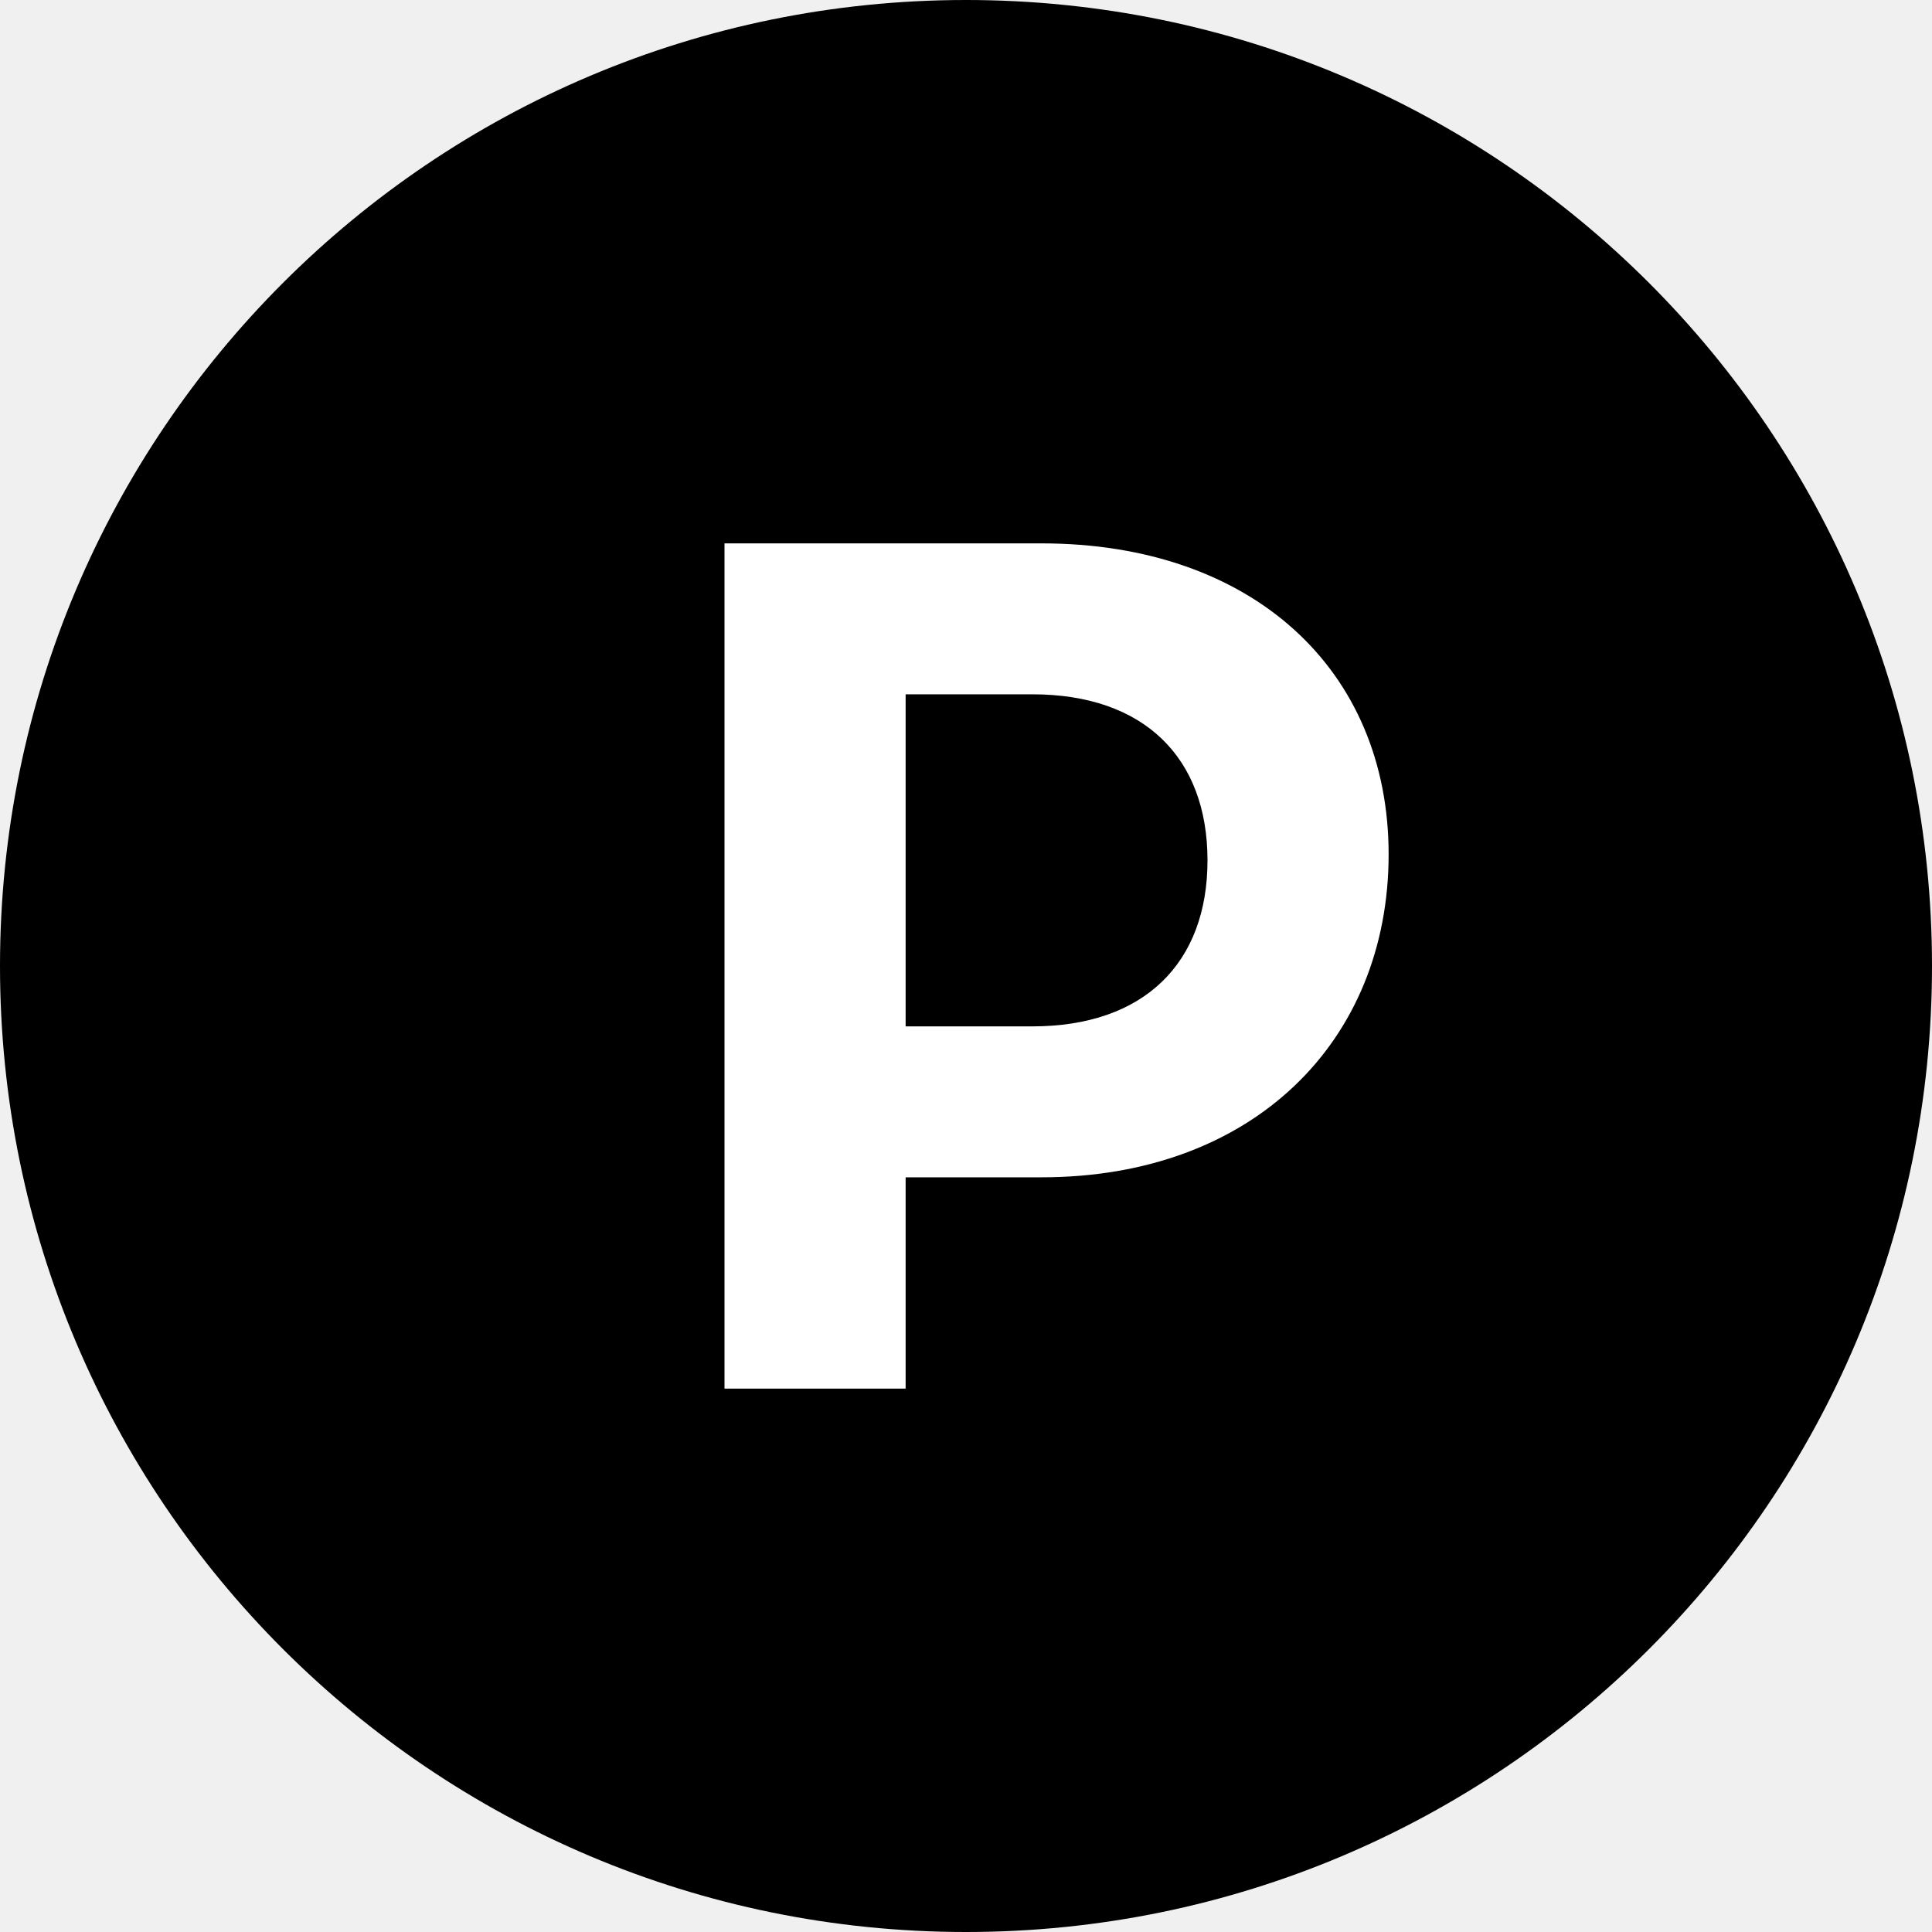
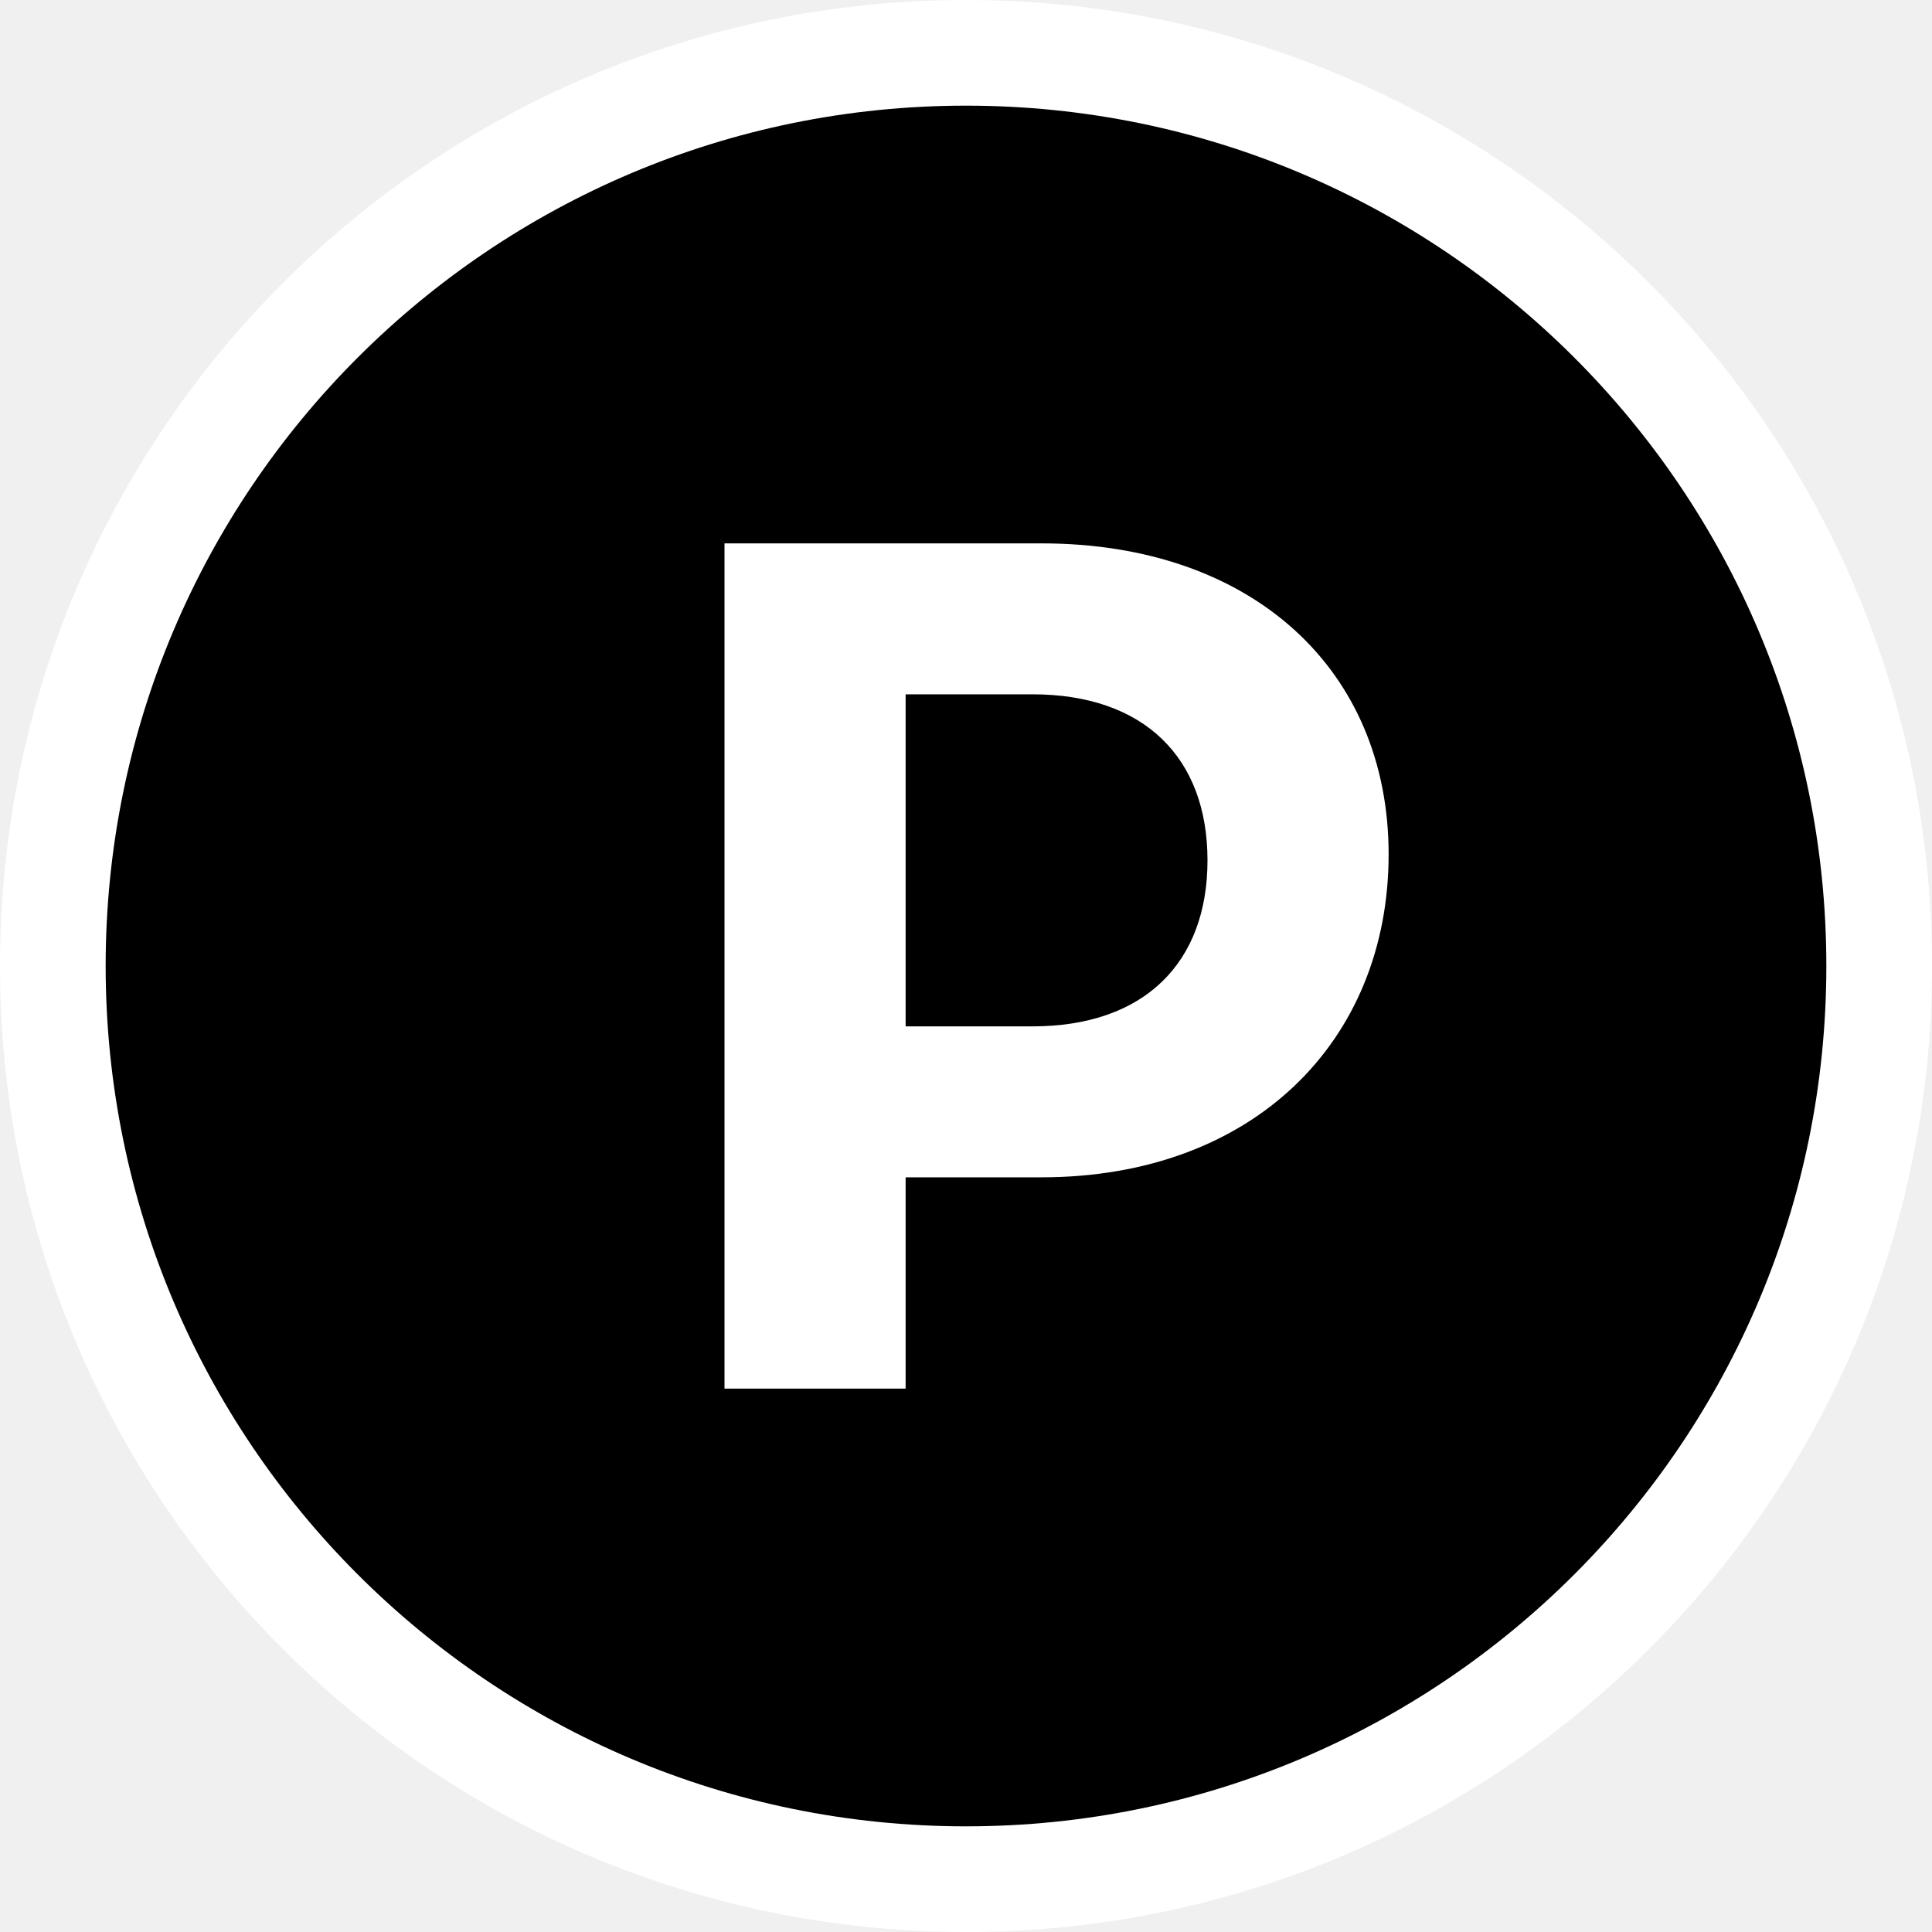
<svg xmlns="http://www.w3.org/2000/svg" viewBox="0 0 64 64">
-   <circle cx="32" cy="32" r="32" fill="#000000" />
+   <circle cx="32" cy="32" r="32" fill="#ffffff" />
+   <circle cx="32" cy="32" r="28.5" fill="#000000" />
  <path d="M24 18h10.5c7 0 11.5 4.2 11.5 10.3 0 6.2-4.5 10.7-11.5 10.7H30V46h-6V18zm6 5v11h4.2c3.7 0 5.8-2.1 5.8-5.5 0-3.4-2.1-5.5-5.8-5.5H30z" fill="#ffffff" />
</svg>
